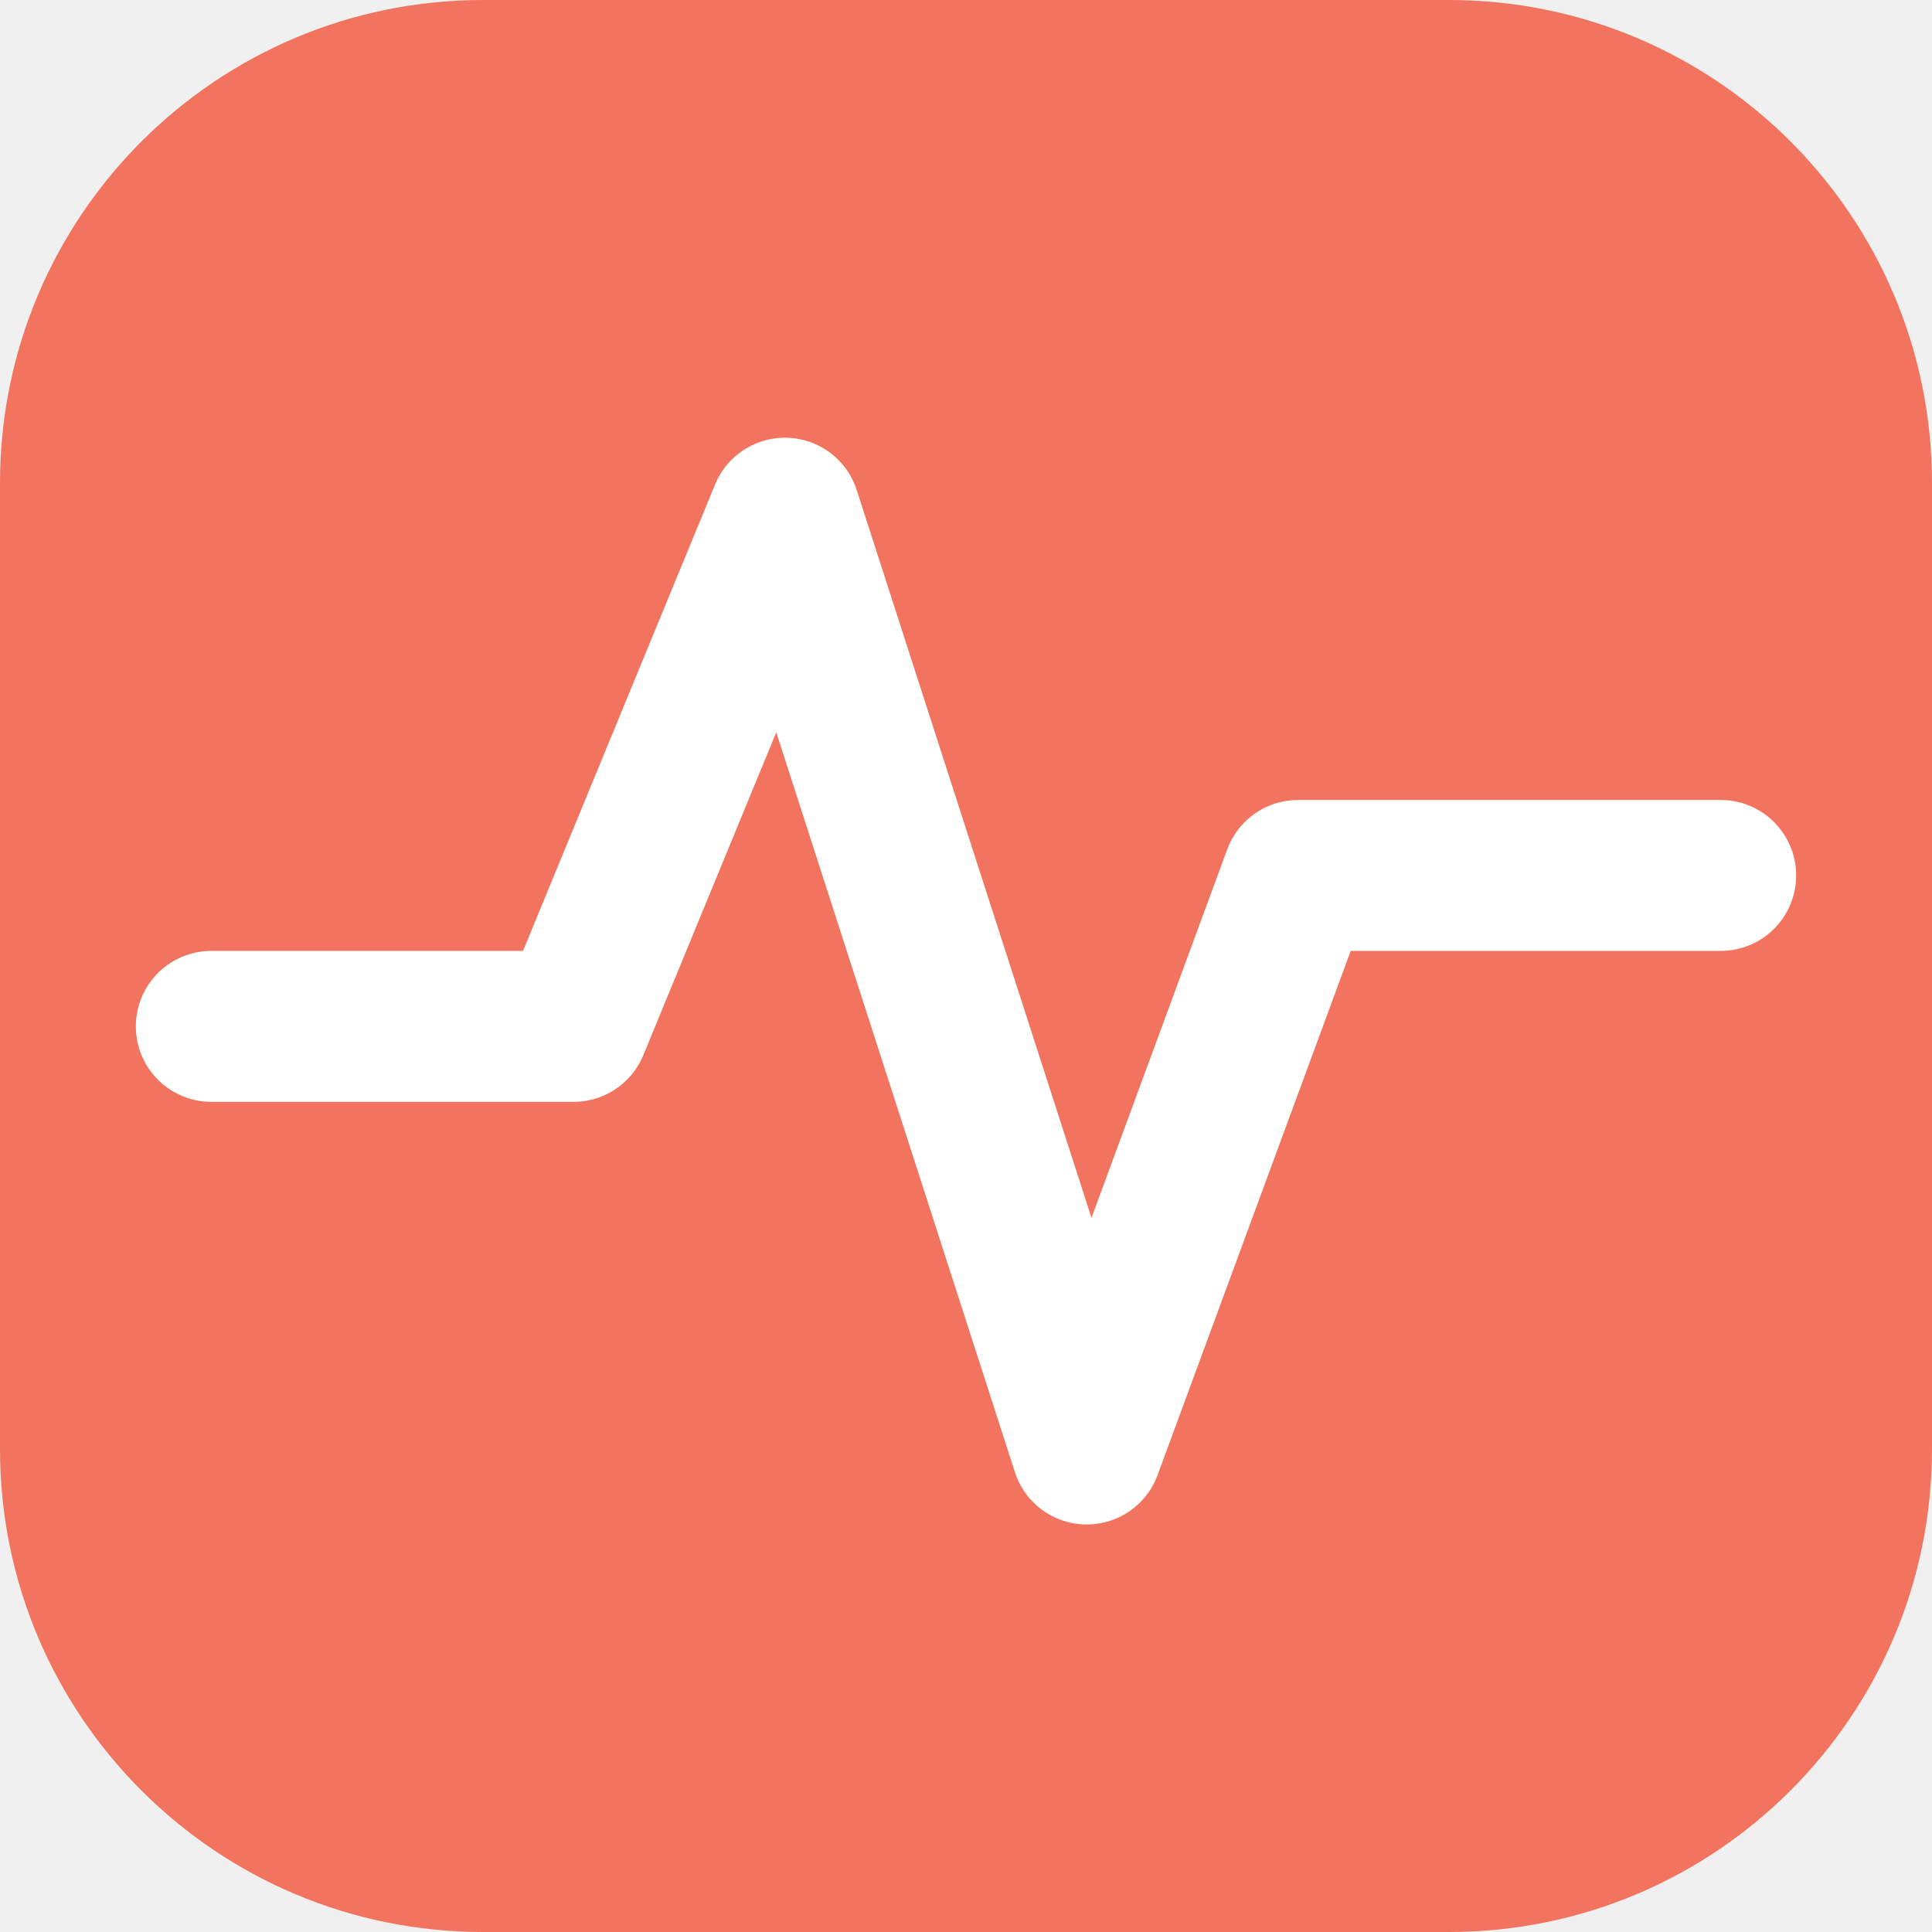
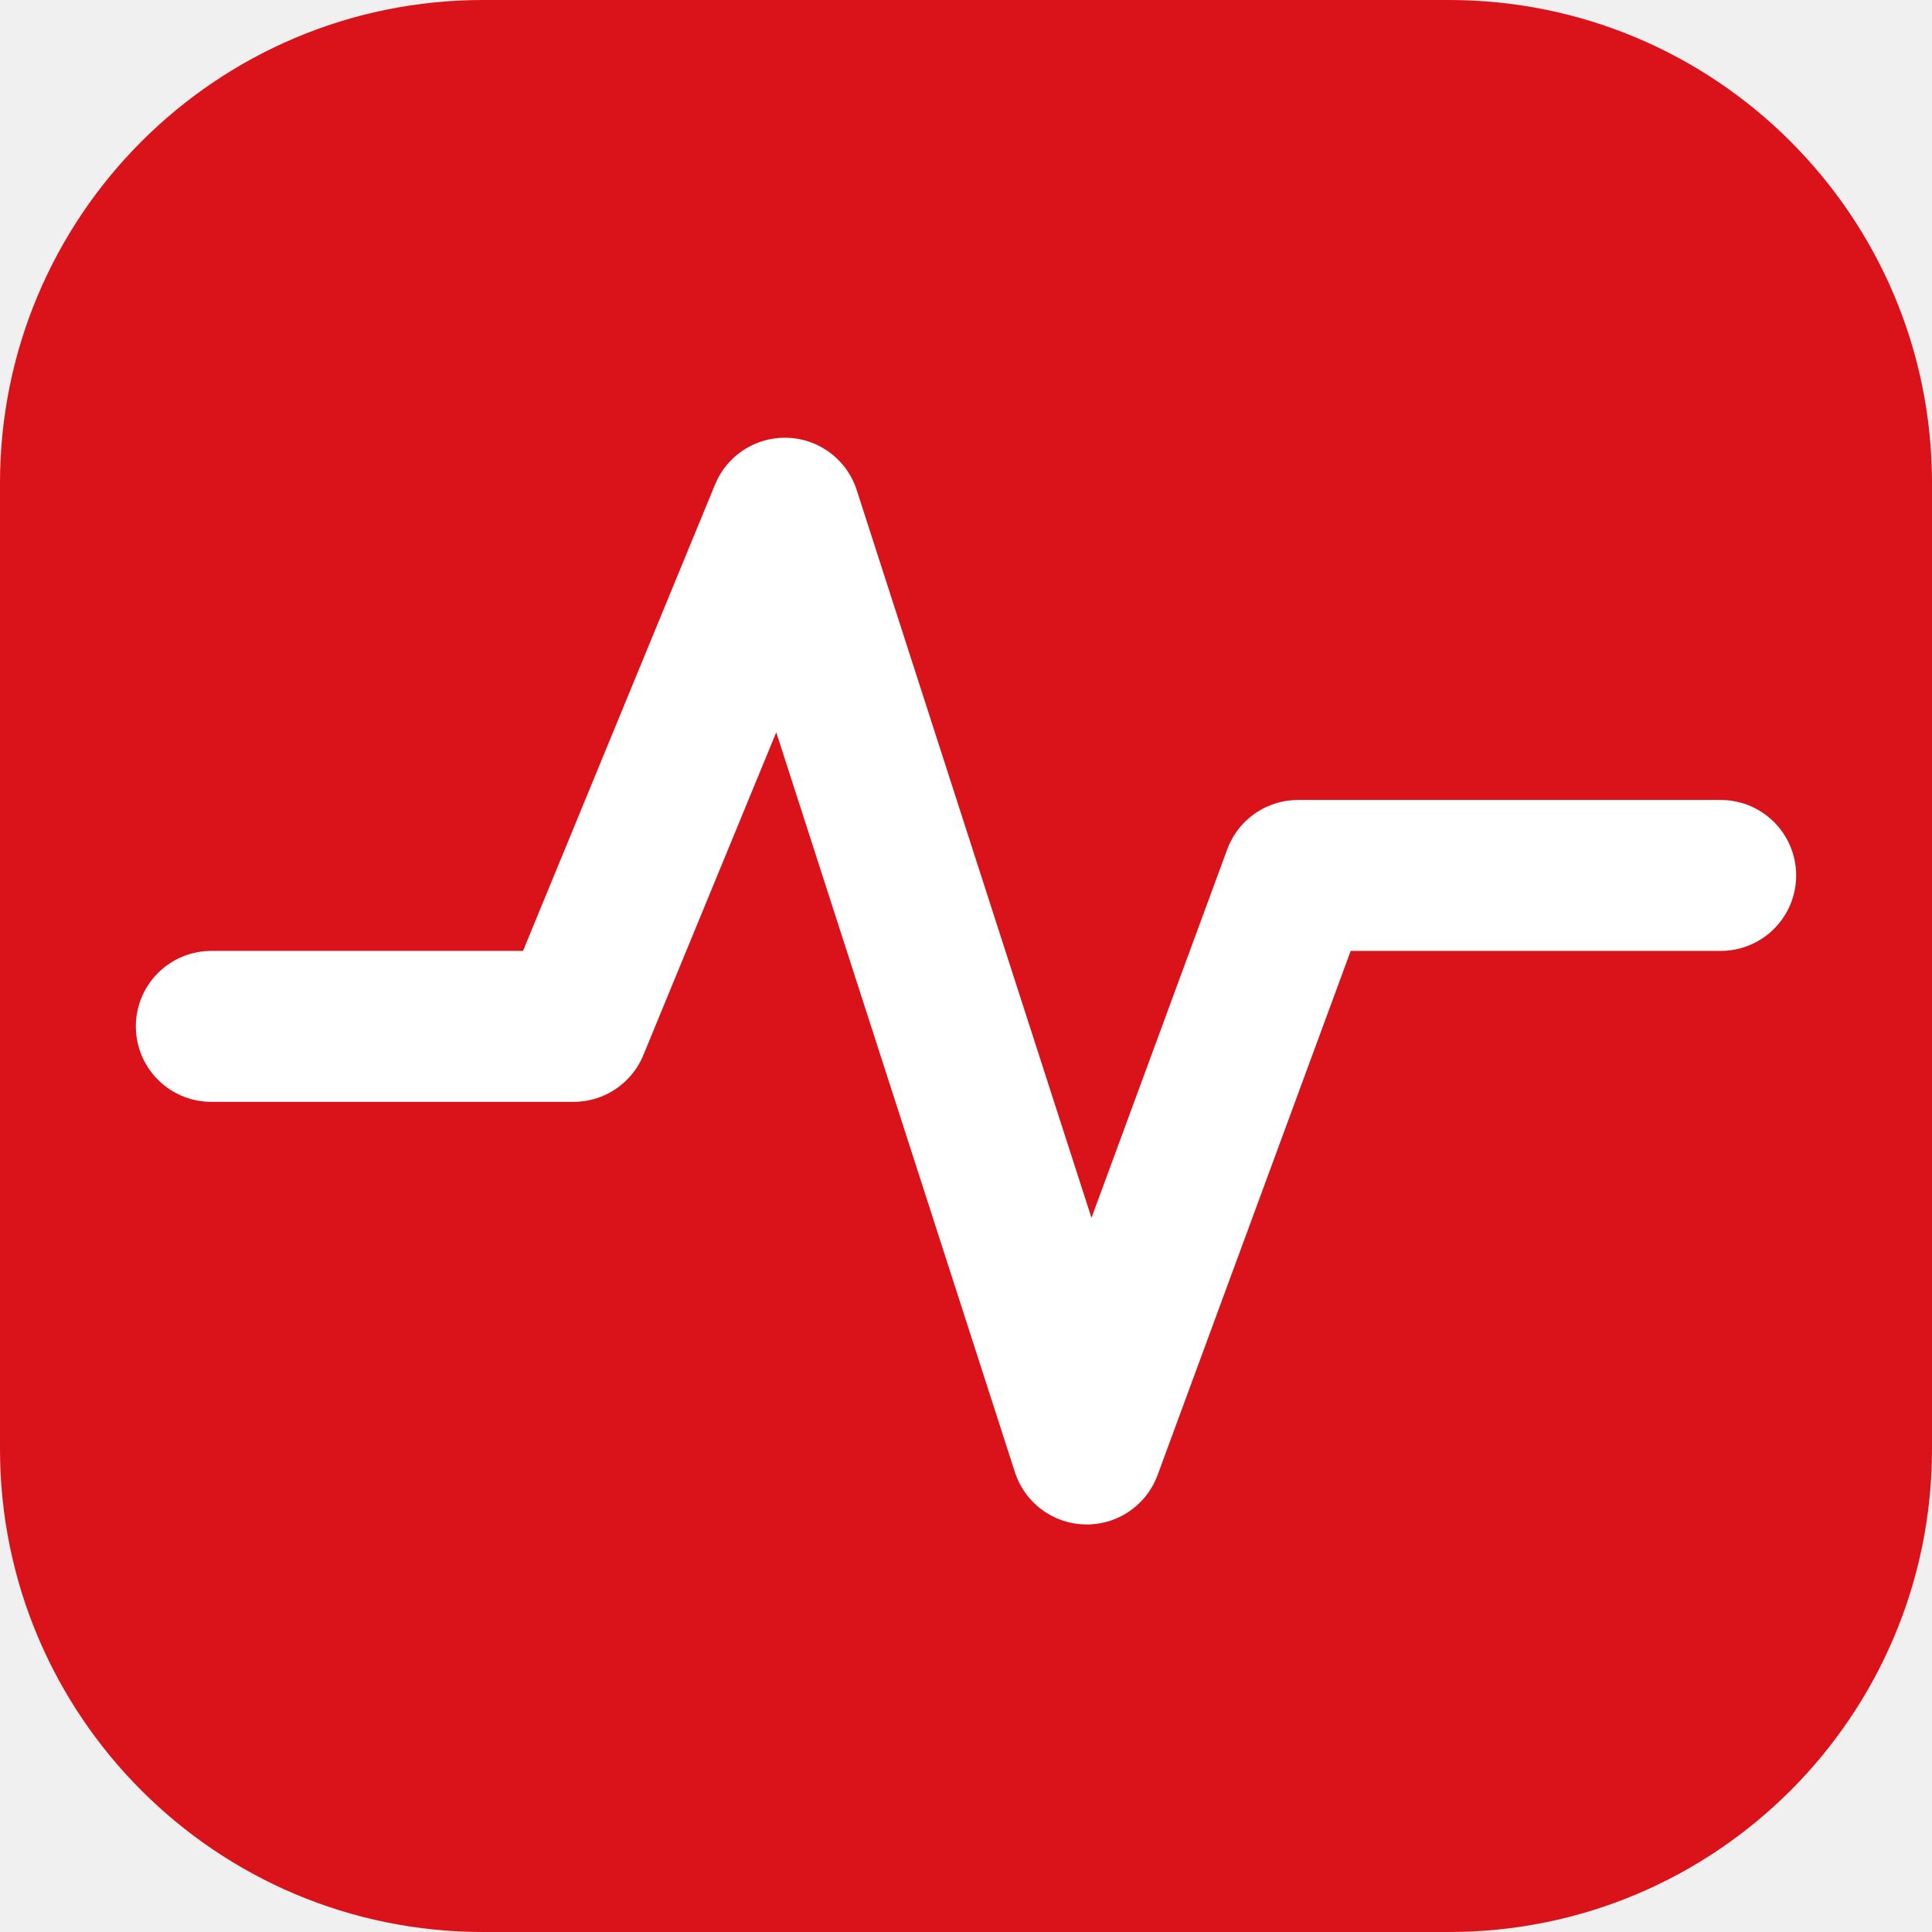
<svg xmlns="http://www.w3.org/2000/svg" viewBox="0 0 64 64">
-   <rect width="64" height="64" rx="16" fill="#f2745e" />
+   <rect width="64" height="64" rx="16" fill="#da121a" />
  <path d="M7 34h12l7-17 10 31 7-19h14" fill="none" stroke="#fff" stroke-width="5" stroke-linecap="round" stroke-linejoin="round" />
</svg>
